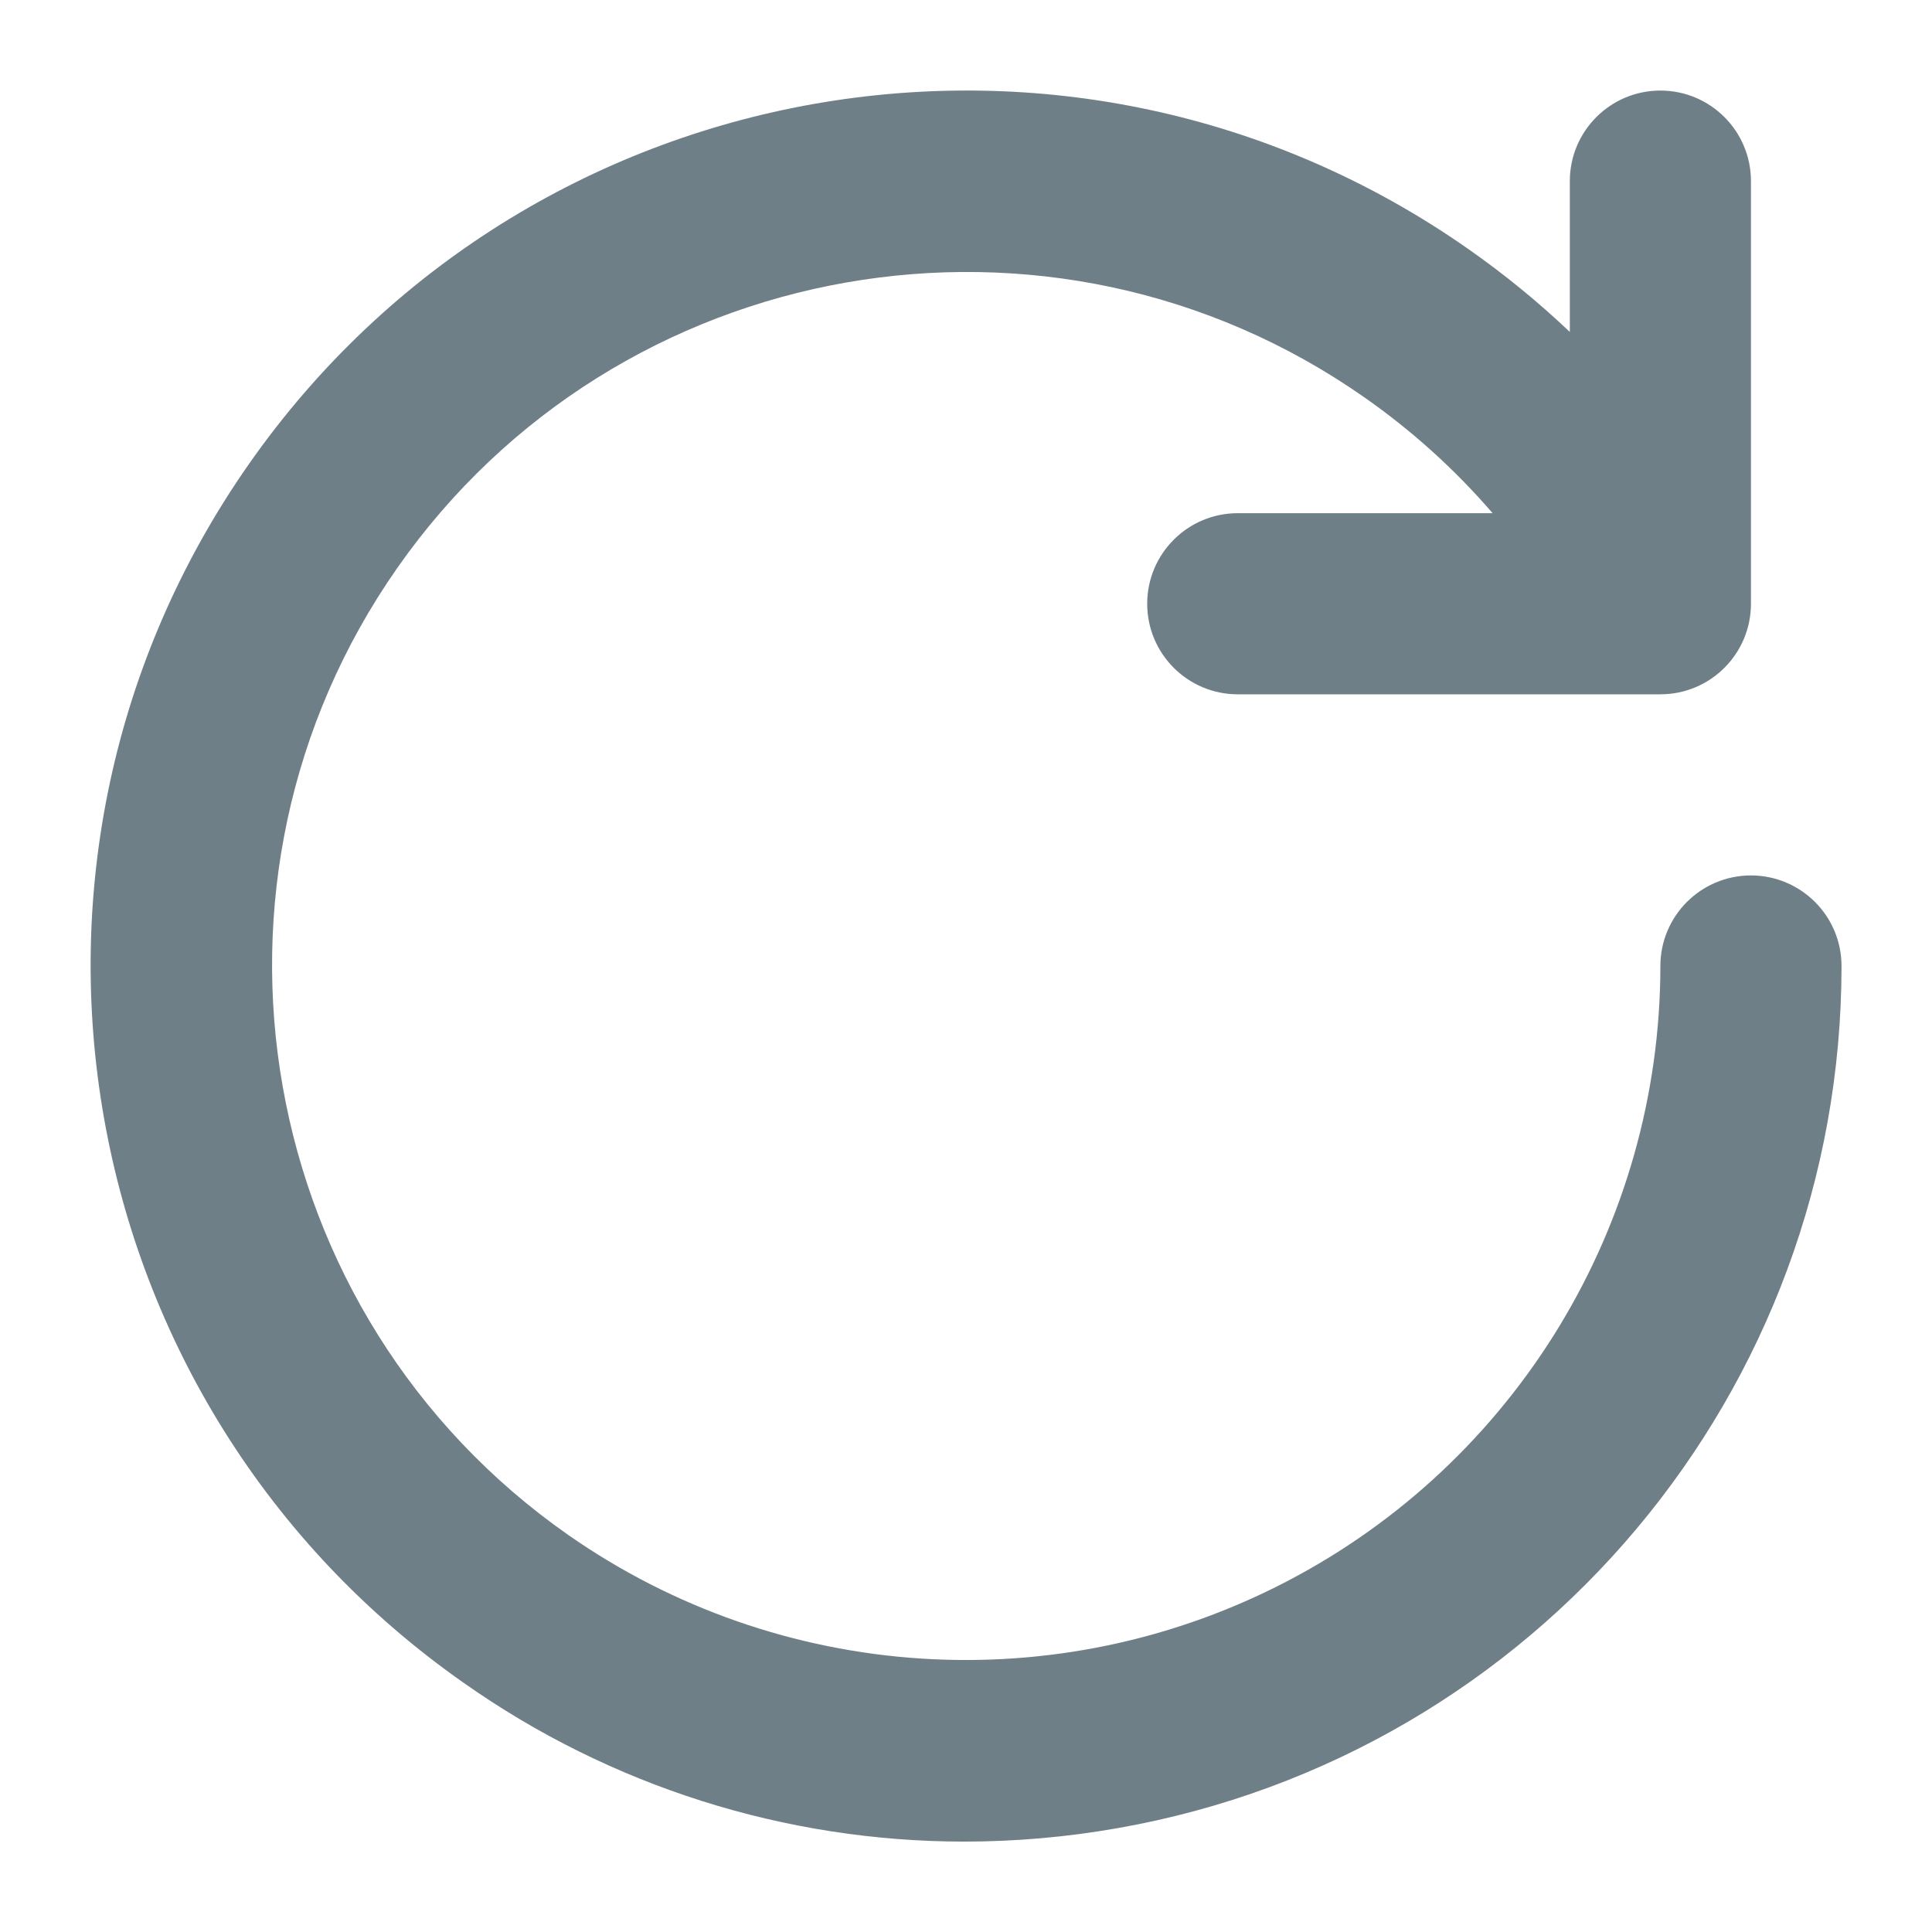
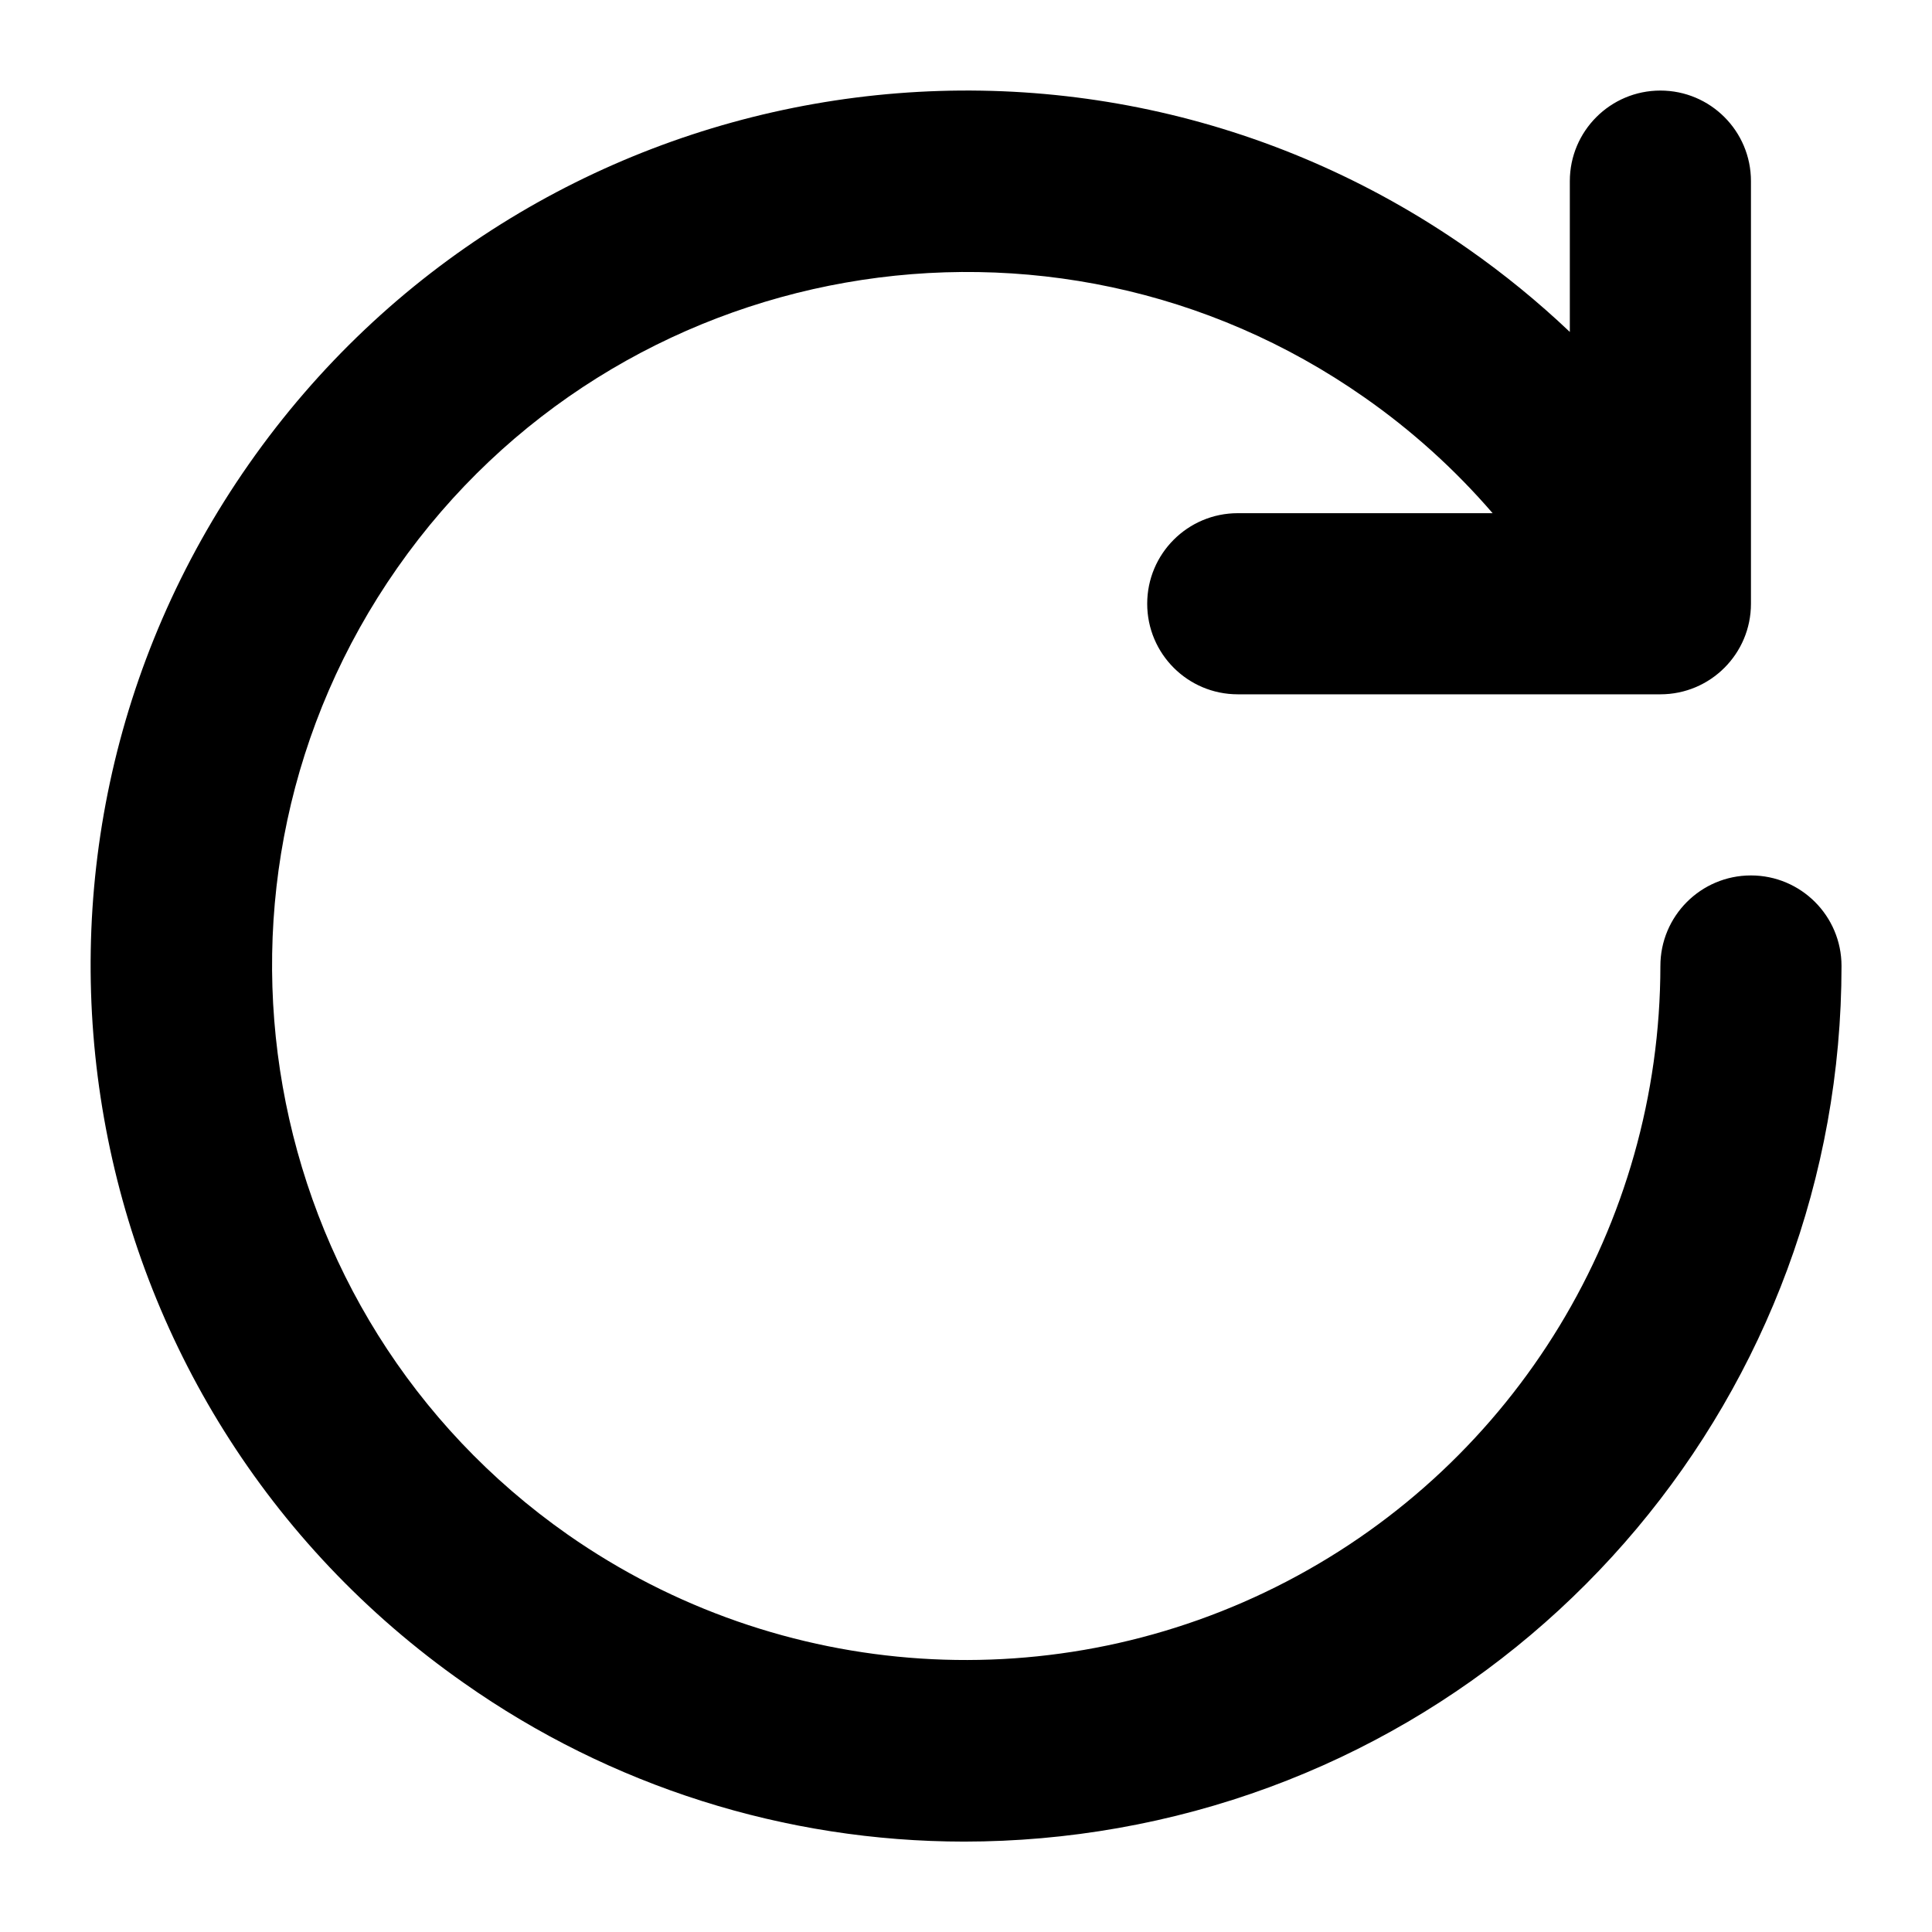
<svg xmlns="http://www.w3.org/2000/svg" height="512" viewBox="0 0 512 512" width="512">
  <g id="Solid">
-     <path d="m464.022 232h-.022a24 24 0 0 0 -23.98 24.021 184.063 184.063 0 0 1 -289.527 150.688c-83.1-58.188-103.369-173.136-45.181-256.237s173.137-103.372 256.237-45.182a184.078 184.078 0 0 1 34.012 30.71h-67.54a24 24 0 0 0 0 48h112a24 24 0 0 0 24-24v-112a24 24 0 0 0 -48 0v39.967a234.175 234.175 0 0 0 -26.94-22 231.982 231.982 0 1 0 -266.119 380.061 230.285 230.285 0 0 0 132.567 42.015 234.971 234.971 0 0 0 40.776-3.585 232.025 232.025 0 0 0 191.716-228.479 24 24 0 0 0 -23.999-23.979z" fill="#6f7f88" />
+     <path d="m464.022 232h-.022a24 24 0 0 0 -23.98 24.021 184.063 184.063 0 0 1 -289.527 150.688c-83.1-58.188-103.369-173.136-45.181-256.237s173.137-103.372 256.237-45.182a184.078 184.078 0 0 1 34.012 30.71h-67.54a24 24 0 0 0 0 48h112a24 24 0 0 0 24-24v-112a24 24 0 0 0 -48 0v39.967a234.175 234.175 0 0 0 -26.94-22 231.982 231.982 0 1 0 -266.119 380.061 230.285 230.285 0 0 0 132.567 42.015 234.971 234.971 0 0 0 40.776-3.585 232.025 232.025 0 0 0 191.716-228.479 24 24 0 0 0 -23.999-23.979z" fill="#000000" />
  </g>
</svg>
